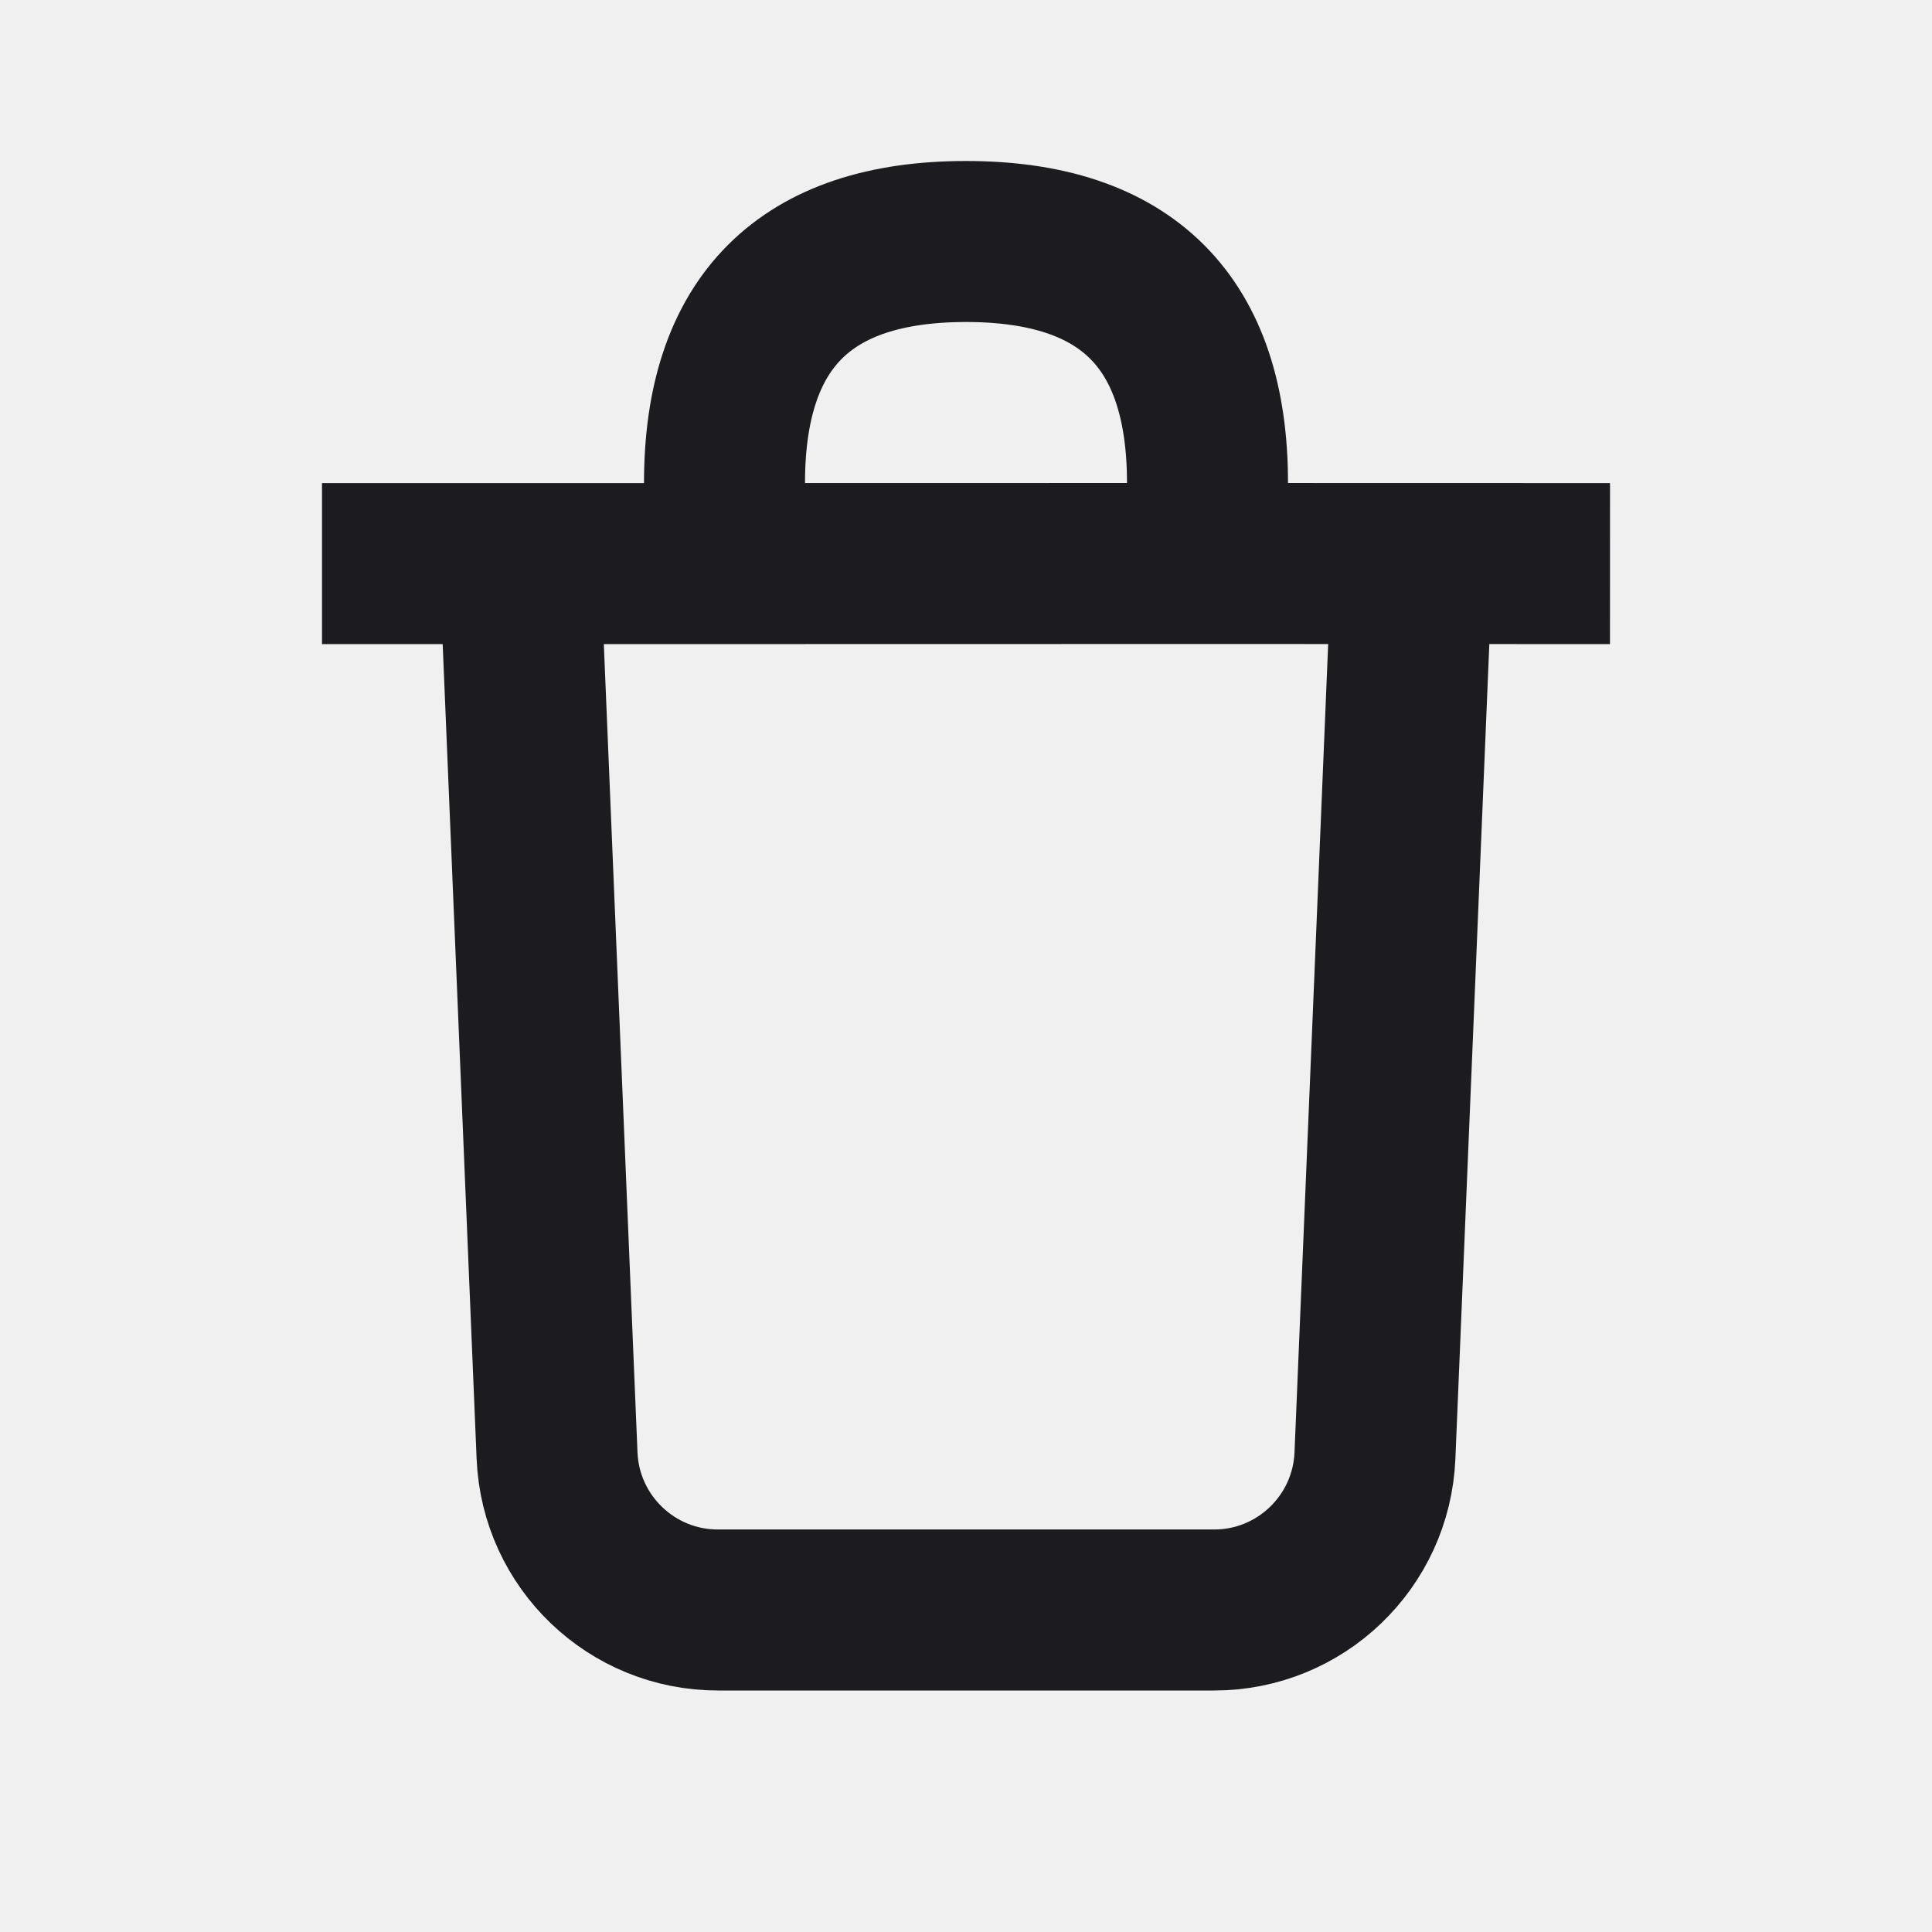
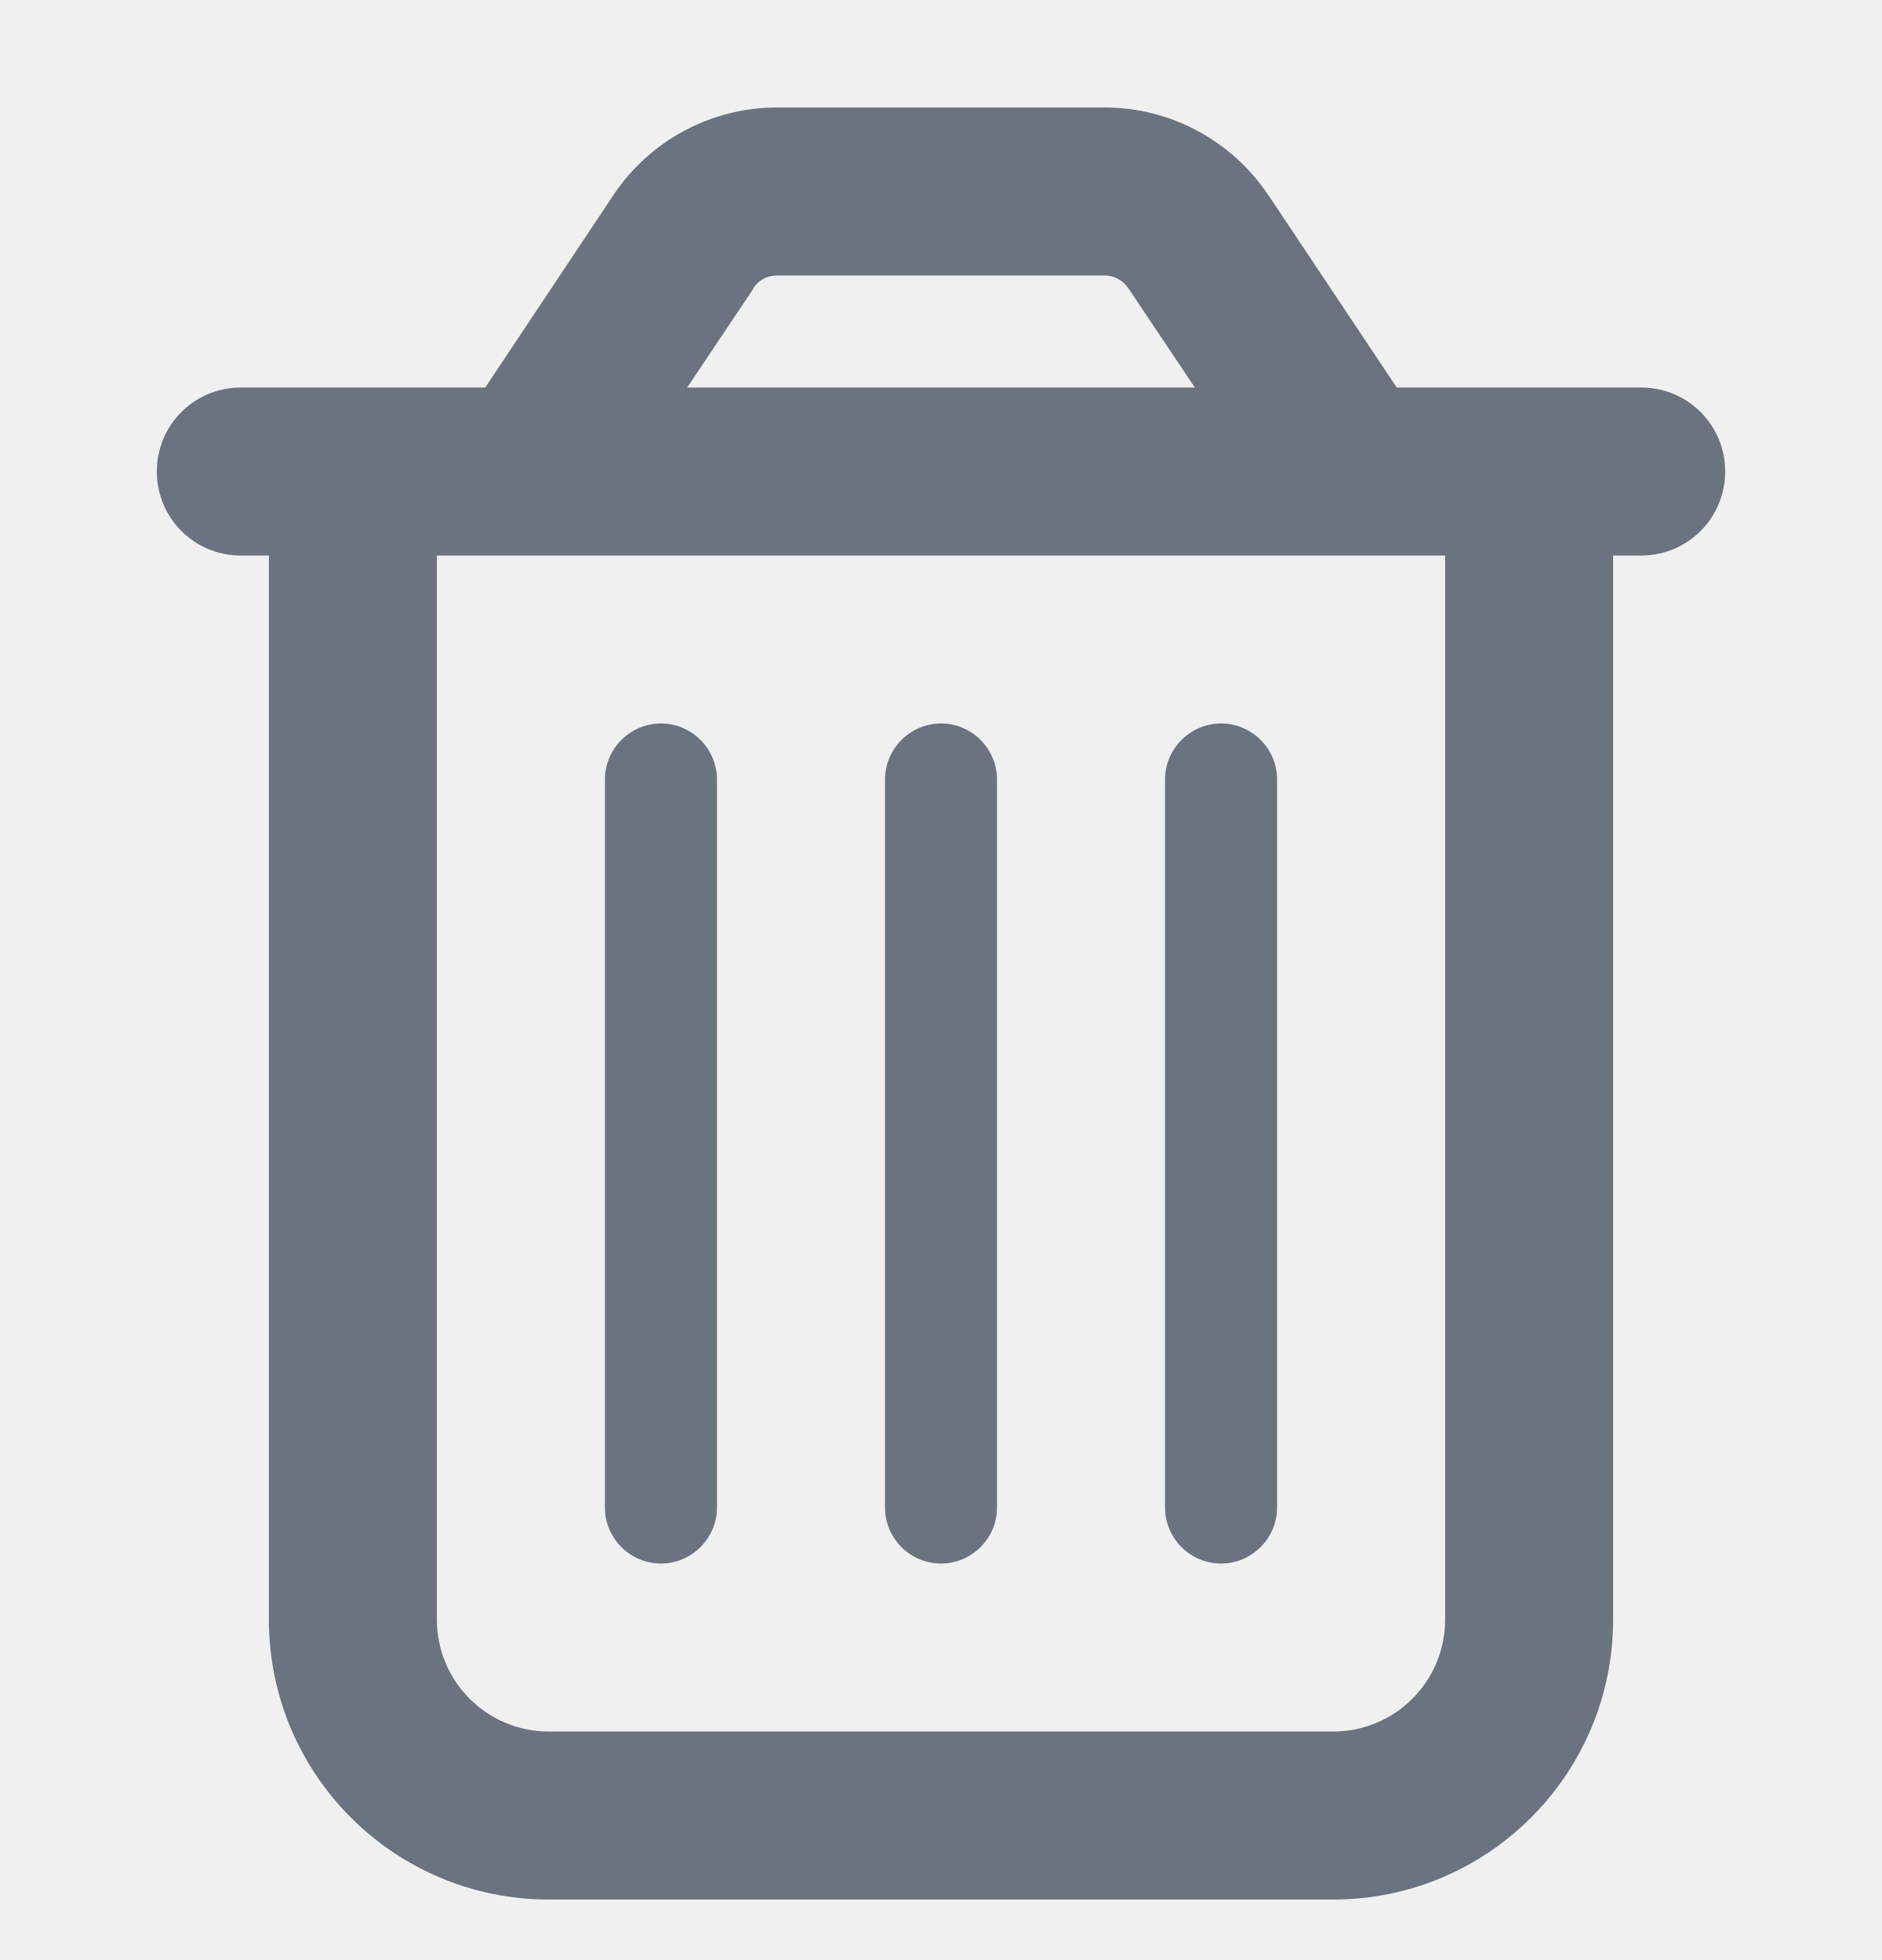
- <svg xmlns="http://www.w3.org/2000/svg" width="24" height="24" viewBox="0 0 24 24" fill="none">
-   <g clip-path="url(#clip0_6_2366)">
-     <path d="M6.5 8L6.92 18.083C6.965 19.154 7.846 20 8.918 20H15.082C16.154 20 17.035 19.154 17.08 18.083L17.5 8" stroke="#1C1B1F" stroke-width="2" stroke-linecap="square" />
-     <path d="M5 7.001H9M19 7.001L15 7M15 7L9 7.001M15 7V6C15 4 14 3 12 3C10 3 9 4 9 6V7.001" stroke="#1C1B1F" stroke-width="2" stroke-linecap="square" />
+ <svg xmlns="http://www.w3.org/2000/svg" width="24" height="25" viewBox="0 0 24 25" fill="none">
+   <g clip-path="url(#clip0_15_304)">
+     <path d="M9.612 3.675L8.763 4.943H15.237L14.388 3.675C14.321 3.577 14.21 3.514 14.089 3.514H9.906C9.786 3.514 9.674 3.572 9.607 3.675H9.612ZM16.174 2.487L17.812 4.943H18.429H20.571H20.929C21.522 4.943 22 5.42 22 6.014C22 6.608 21.522 7.086 20.929 7.086H20.571V20.657C20.571 22.63 18.973 24.229 17 24.229H7C5.027 24.229 3.429 22.63 3.429 20.657V7.086H3.071C2.478 7.086 2 6.608 2 6.014C2 5.42 2.478 4.943 3.071 4.943H3.429H5.571H6.188L7.826 2.483C8.29 1.791 9.071 1.371 9.906 1.371H14.089C14.924 1.371 15.705 1.791 16.17 2.483L16.174 2.487ZM5.571 7.086V20.657C5.571 21.447 6.21 22.086 7 22.086H17C17.79 22.086 18.429 21.447 18.429 20.657V7.086H5.571ZM9.143 9.943V19.229C9.143 19.621 8.821 19.943 8.429 19.943C8.036 19.943 7.714 19.621 7.714 19.229V9.943C7.714 9.55 8.036 9.228 8.429 9.228C8.821 9.228 9.143 9.55 9.143 9.943ZM12.714 9.943V19.229C12.714 19.621 12.393 19.943 12 19.943C11.607 19.943 11.286 19.621 11.286 19.229V9.943C11.286 9.55 11.607 9.228 12 9.228C12.393 9.228 12.714 9.55 12.714 9.943ZM16.286 9.943V19.229C16.286 19.621 15.964 19.943 15.571 19.943C15.179 19.943 14.857 19.621 14.857 19.229V9.943C14.857 9.55 15.179 9.228 15.571 9.228C15.964 9.228 16.286 9.55 16.286 9.943Z" fill="#6B7280" />
  </g>
  <defs>
-     <clipPath id="clip0_6_2366">
-       <rect width="24" height="24" fill="white" />
+     <clipPath id="clip0_15_304">
+       <rect width="24" height="24" fill="white" transform="translate(0 0.799805)" />
    </clipPath>
  </defs>
</svg>
